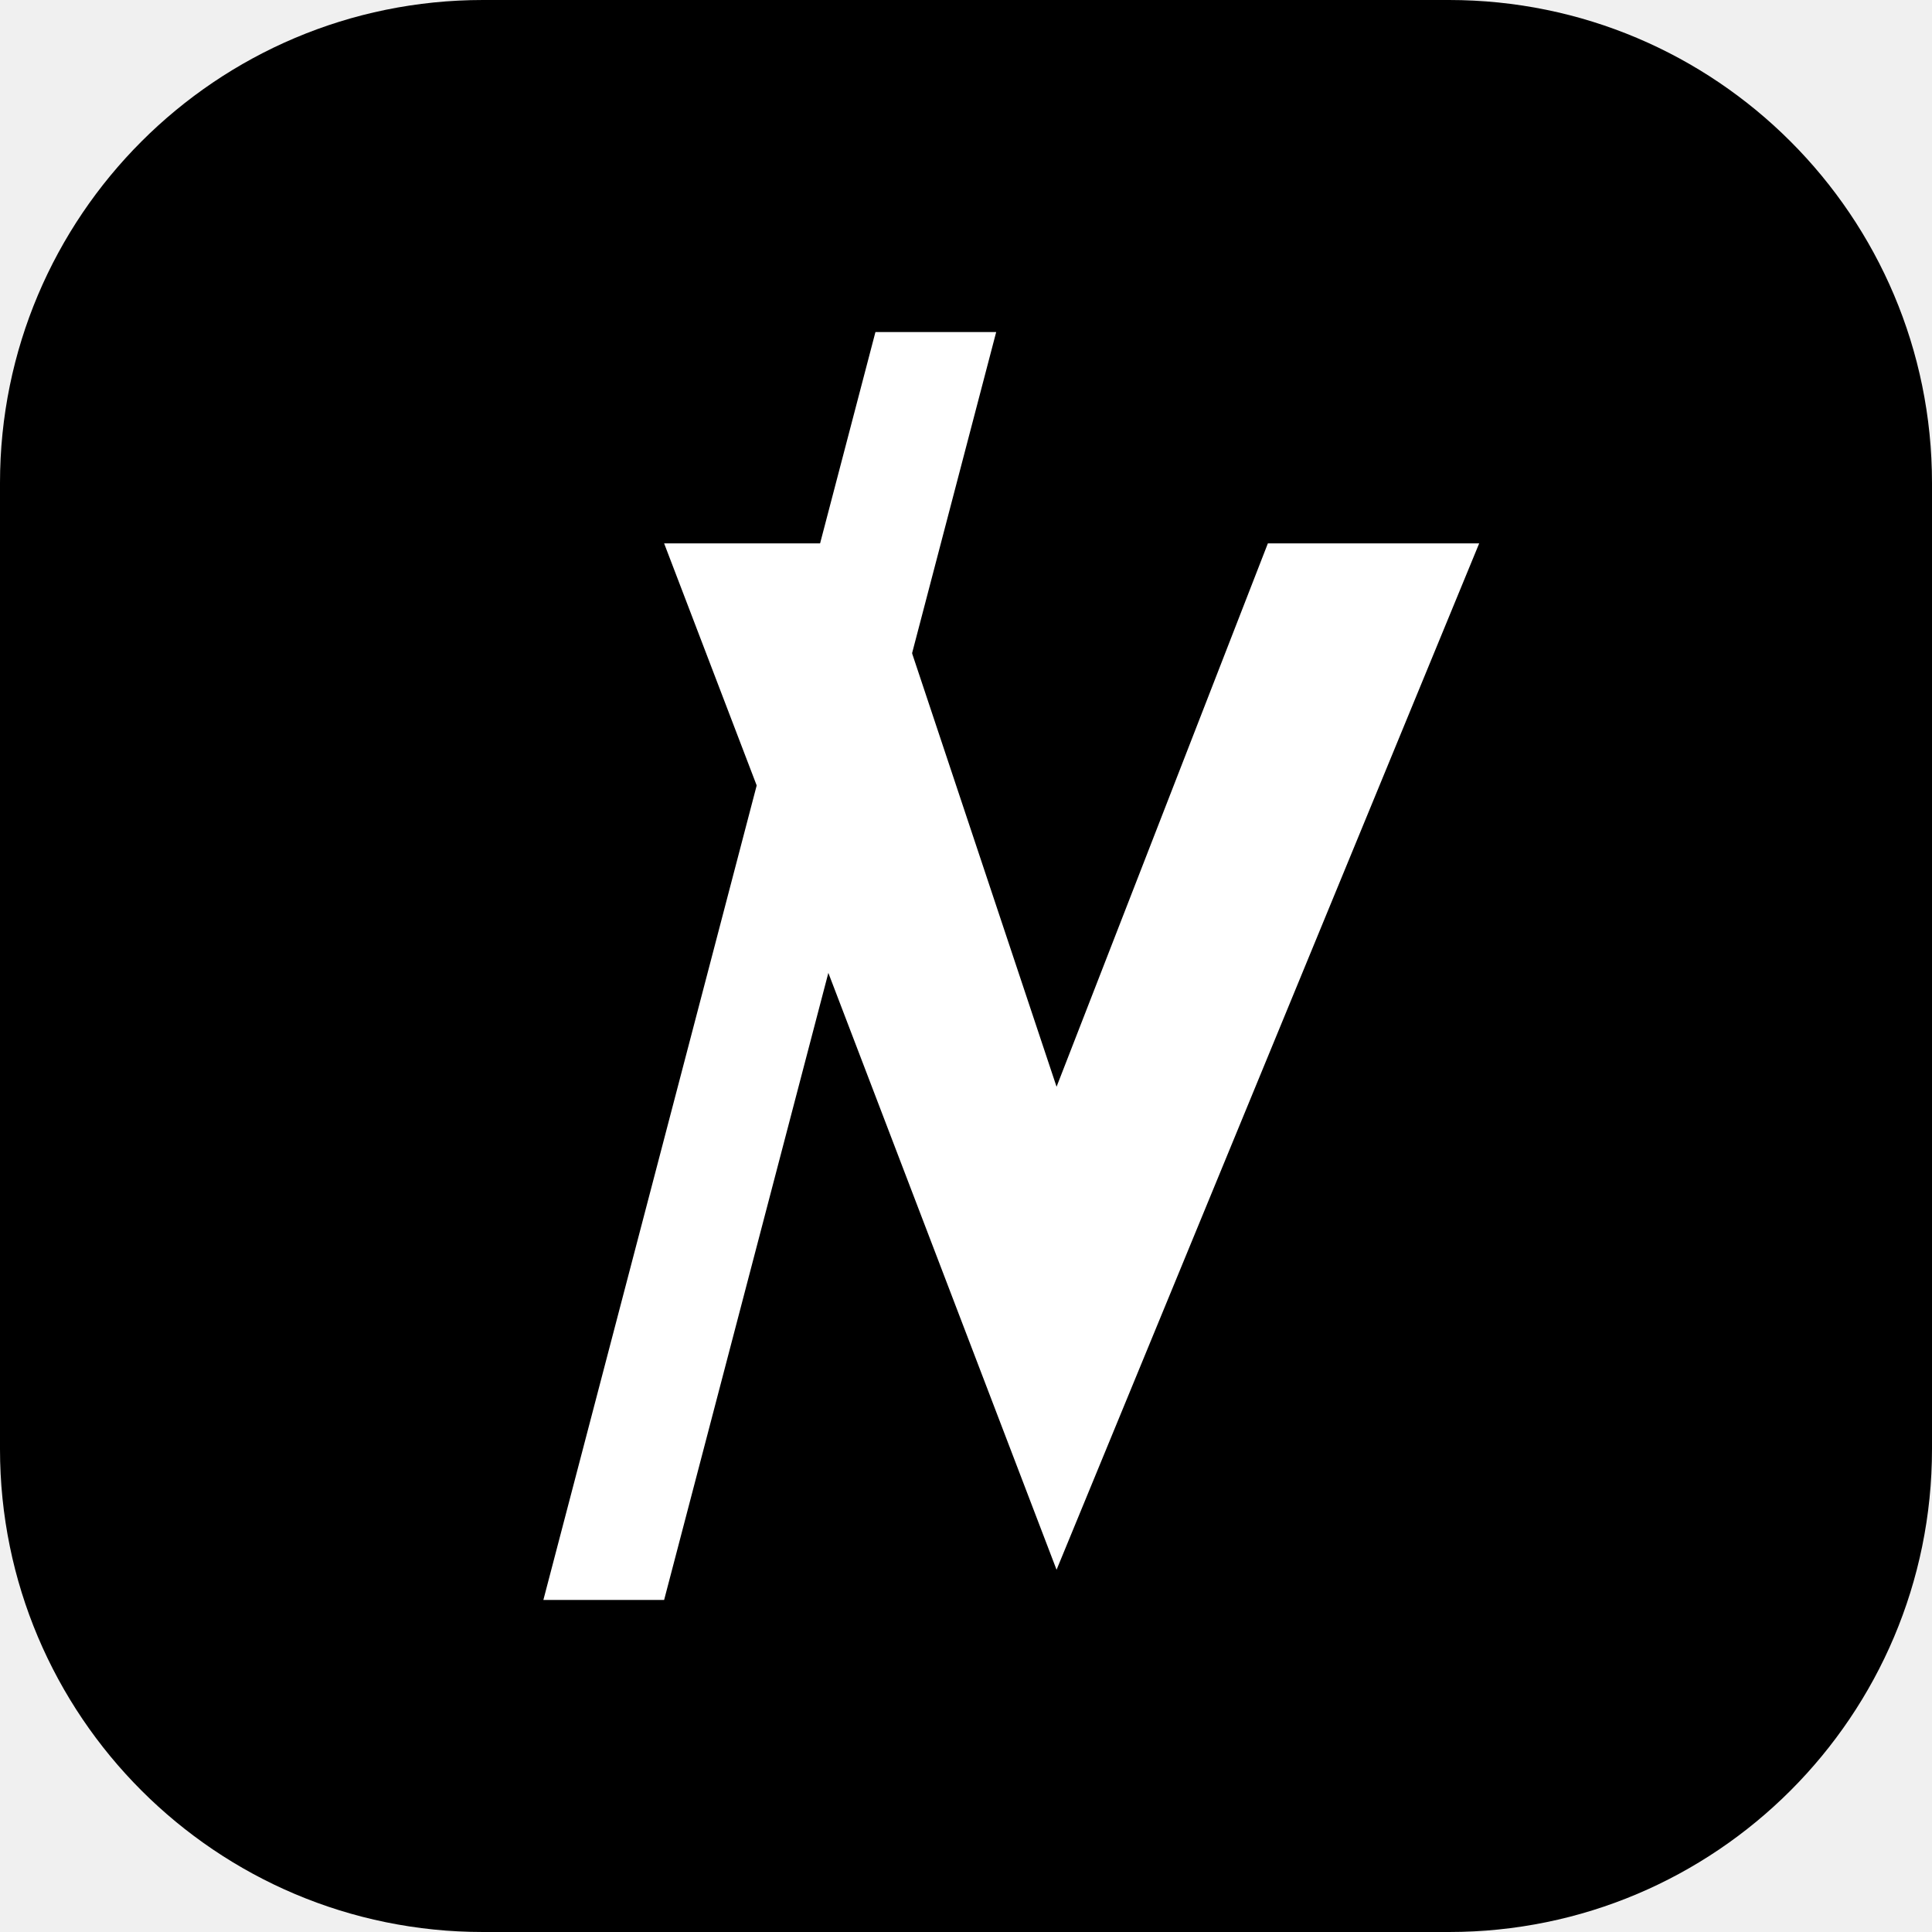
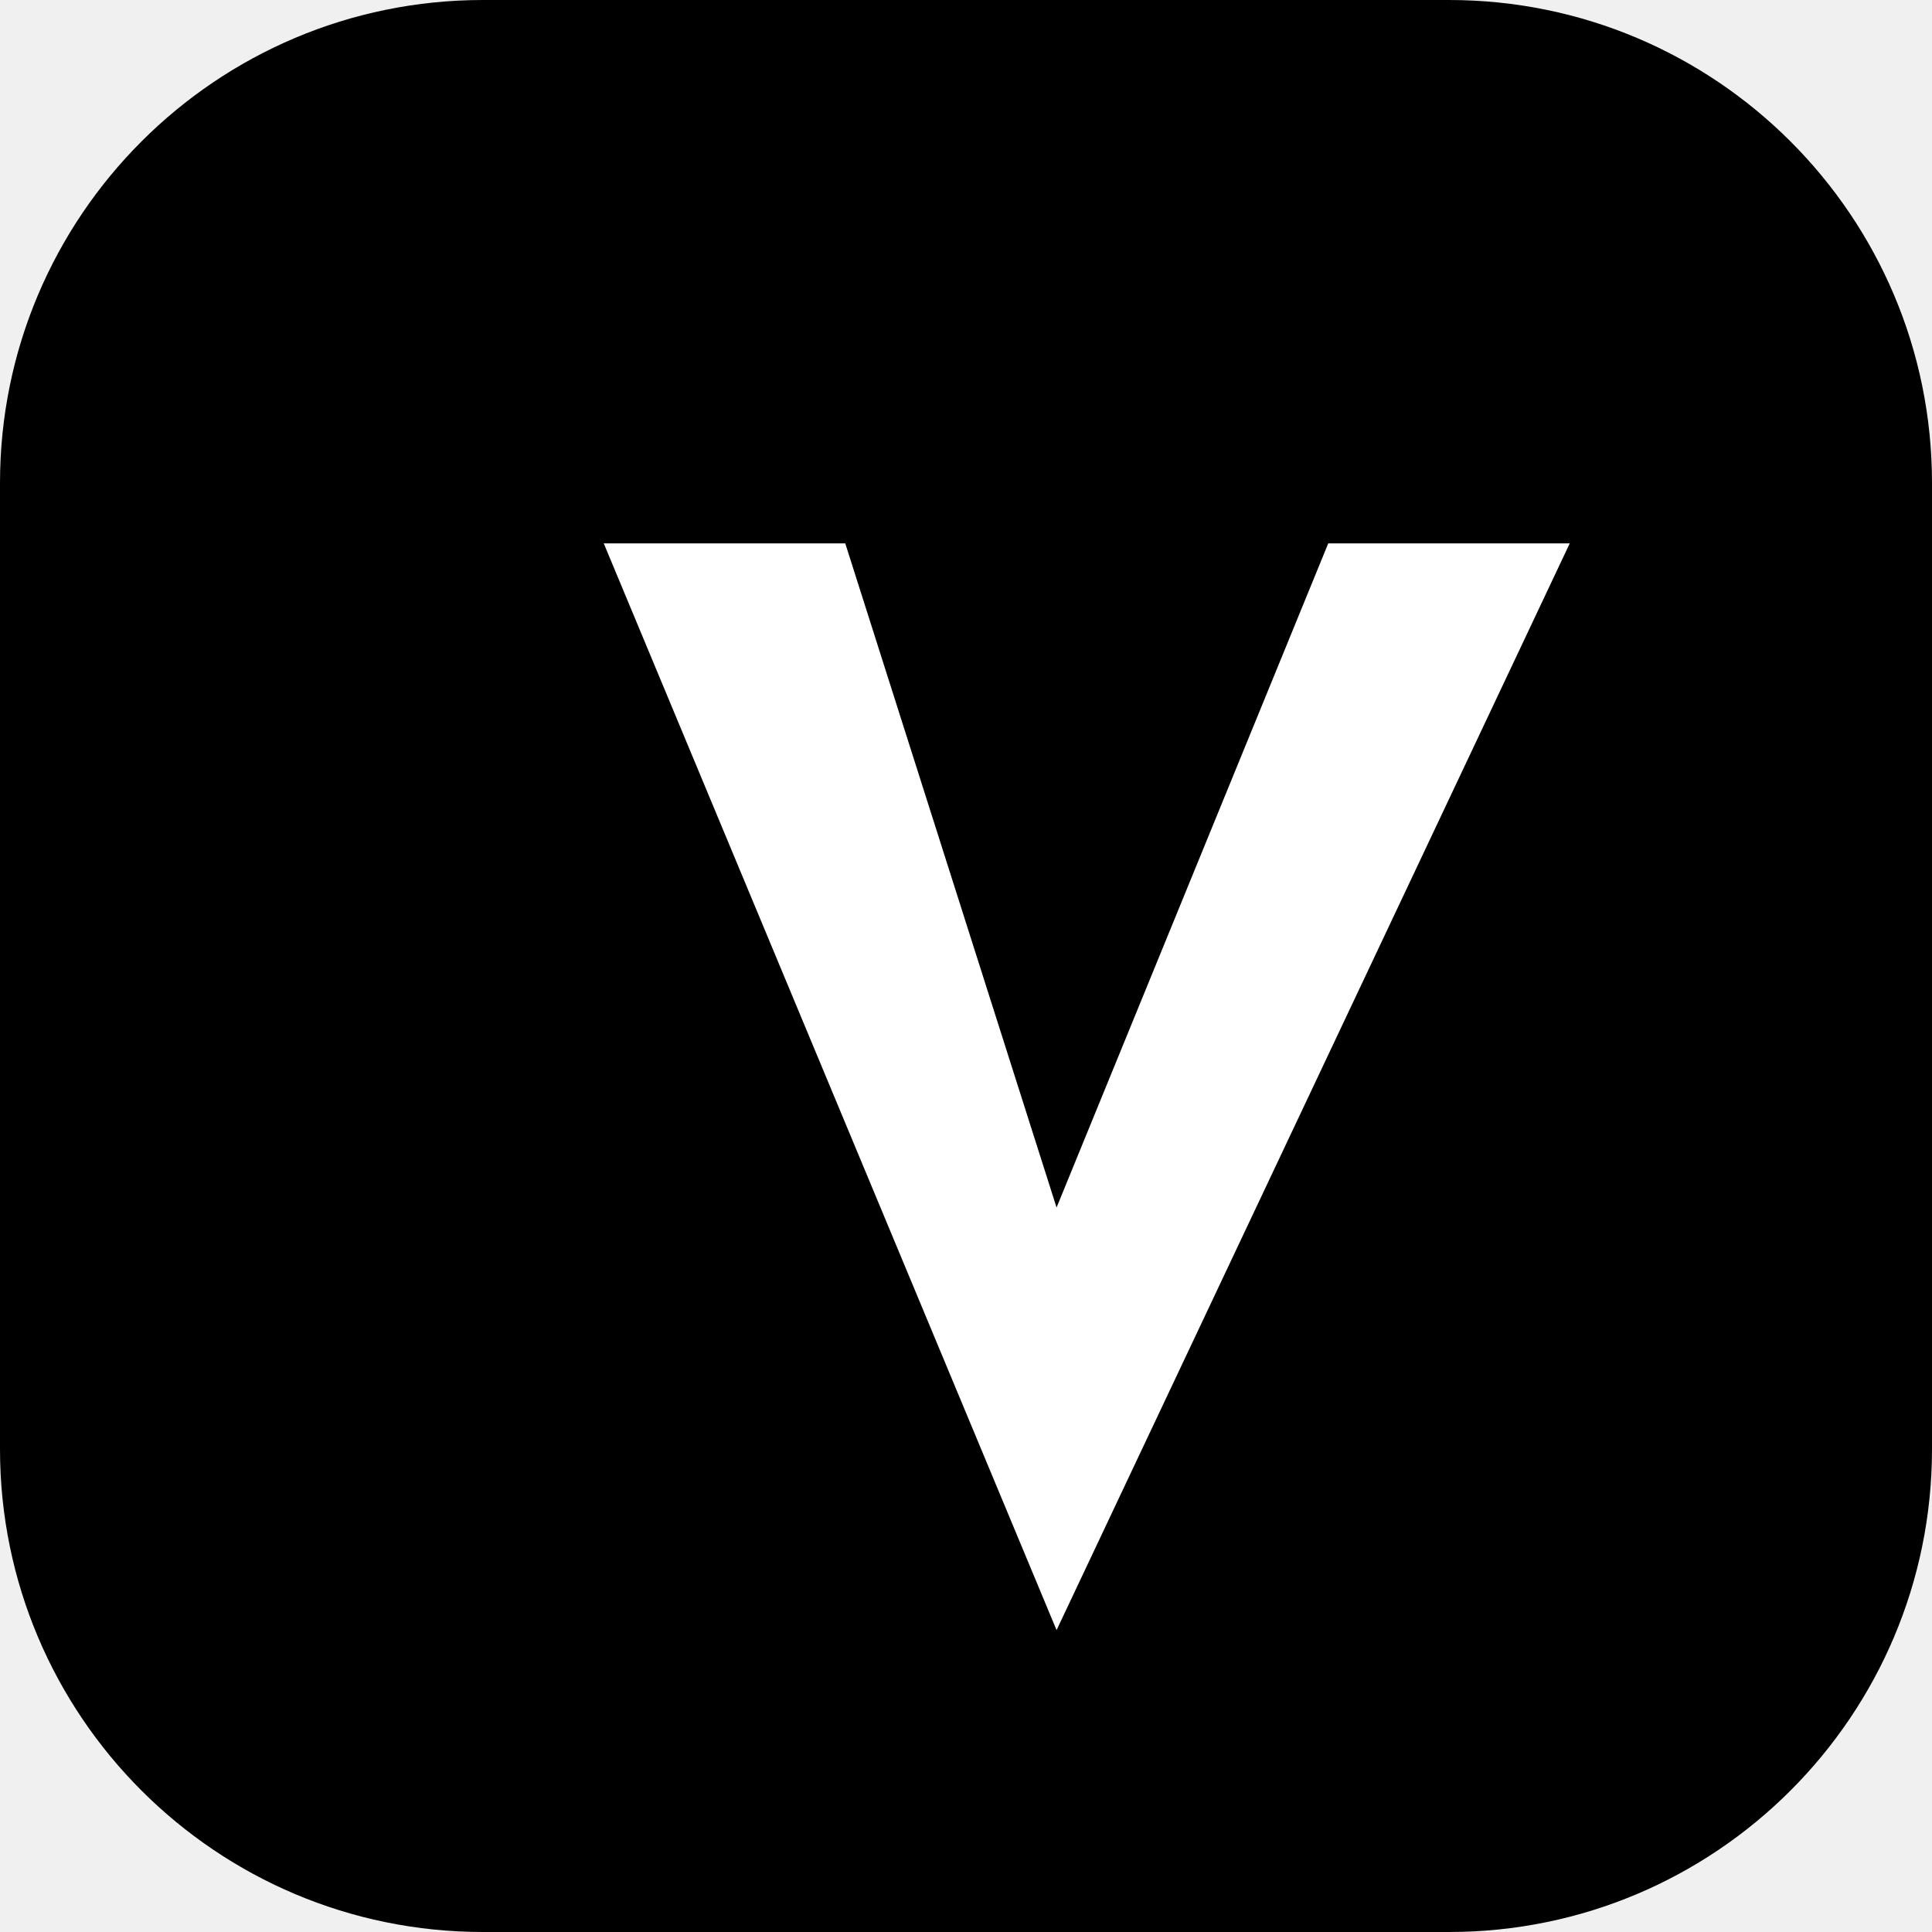
- <svg xmlns="http://www.w3.org/2000/svg" viewBox="0 0 64 64" role="img" aria-label="VOLT icon">
+ <svg xmlns="http://www.w3.org/2000/svg" viewBox="0 0 64 64" role="img" aria-label="VOLT V icon">
  <rect width="64" height="64" rx="16" fill="#000000" />
-   <path d="M22 18h7l6 18 7-18h7L35 52z" fill="#ffffff" />
-   <path d="M29 11h4L22 53h-4z" fill="#ffffff" />
+   <path d="M20 18h8l7 22 9-22h8L35 54z" fill="#ffffff" />
</svg>
